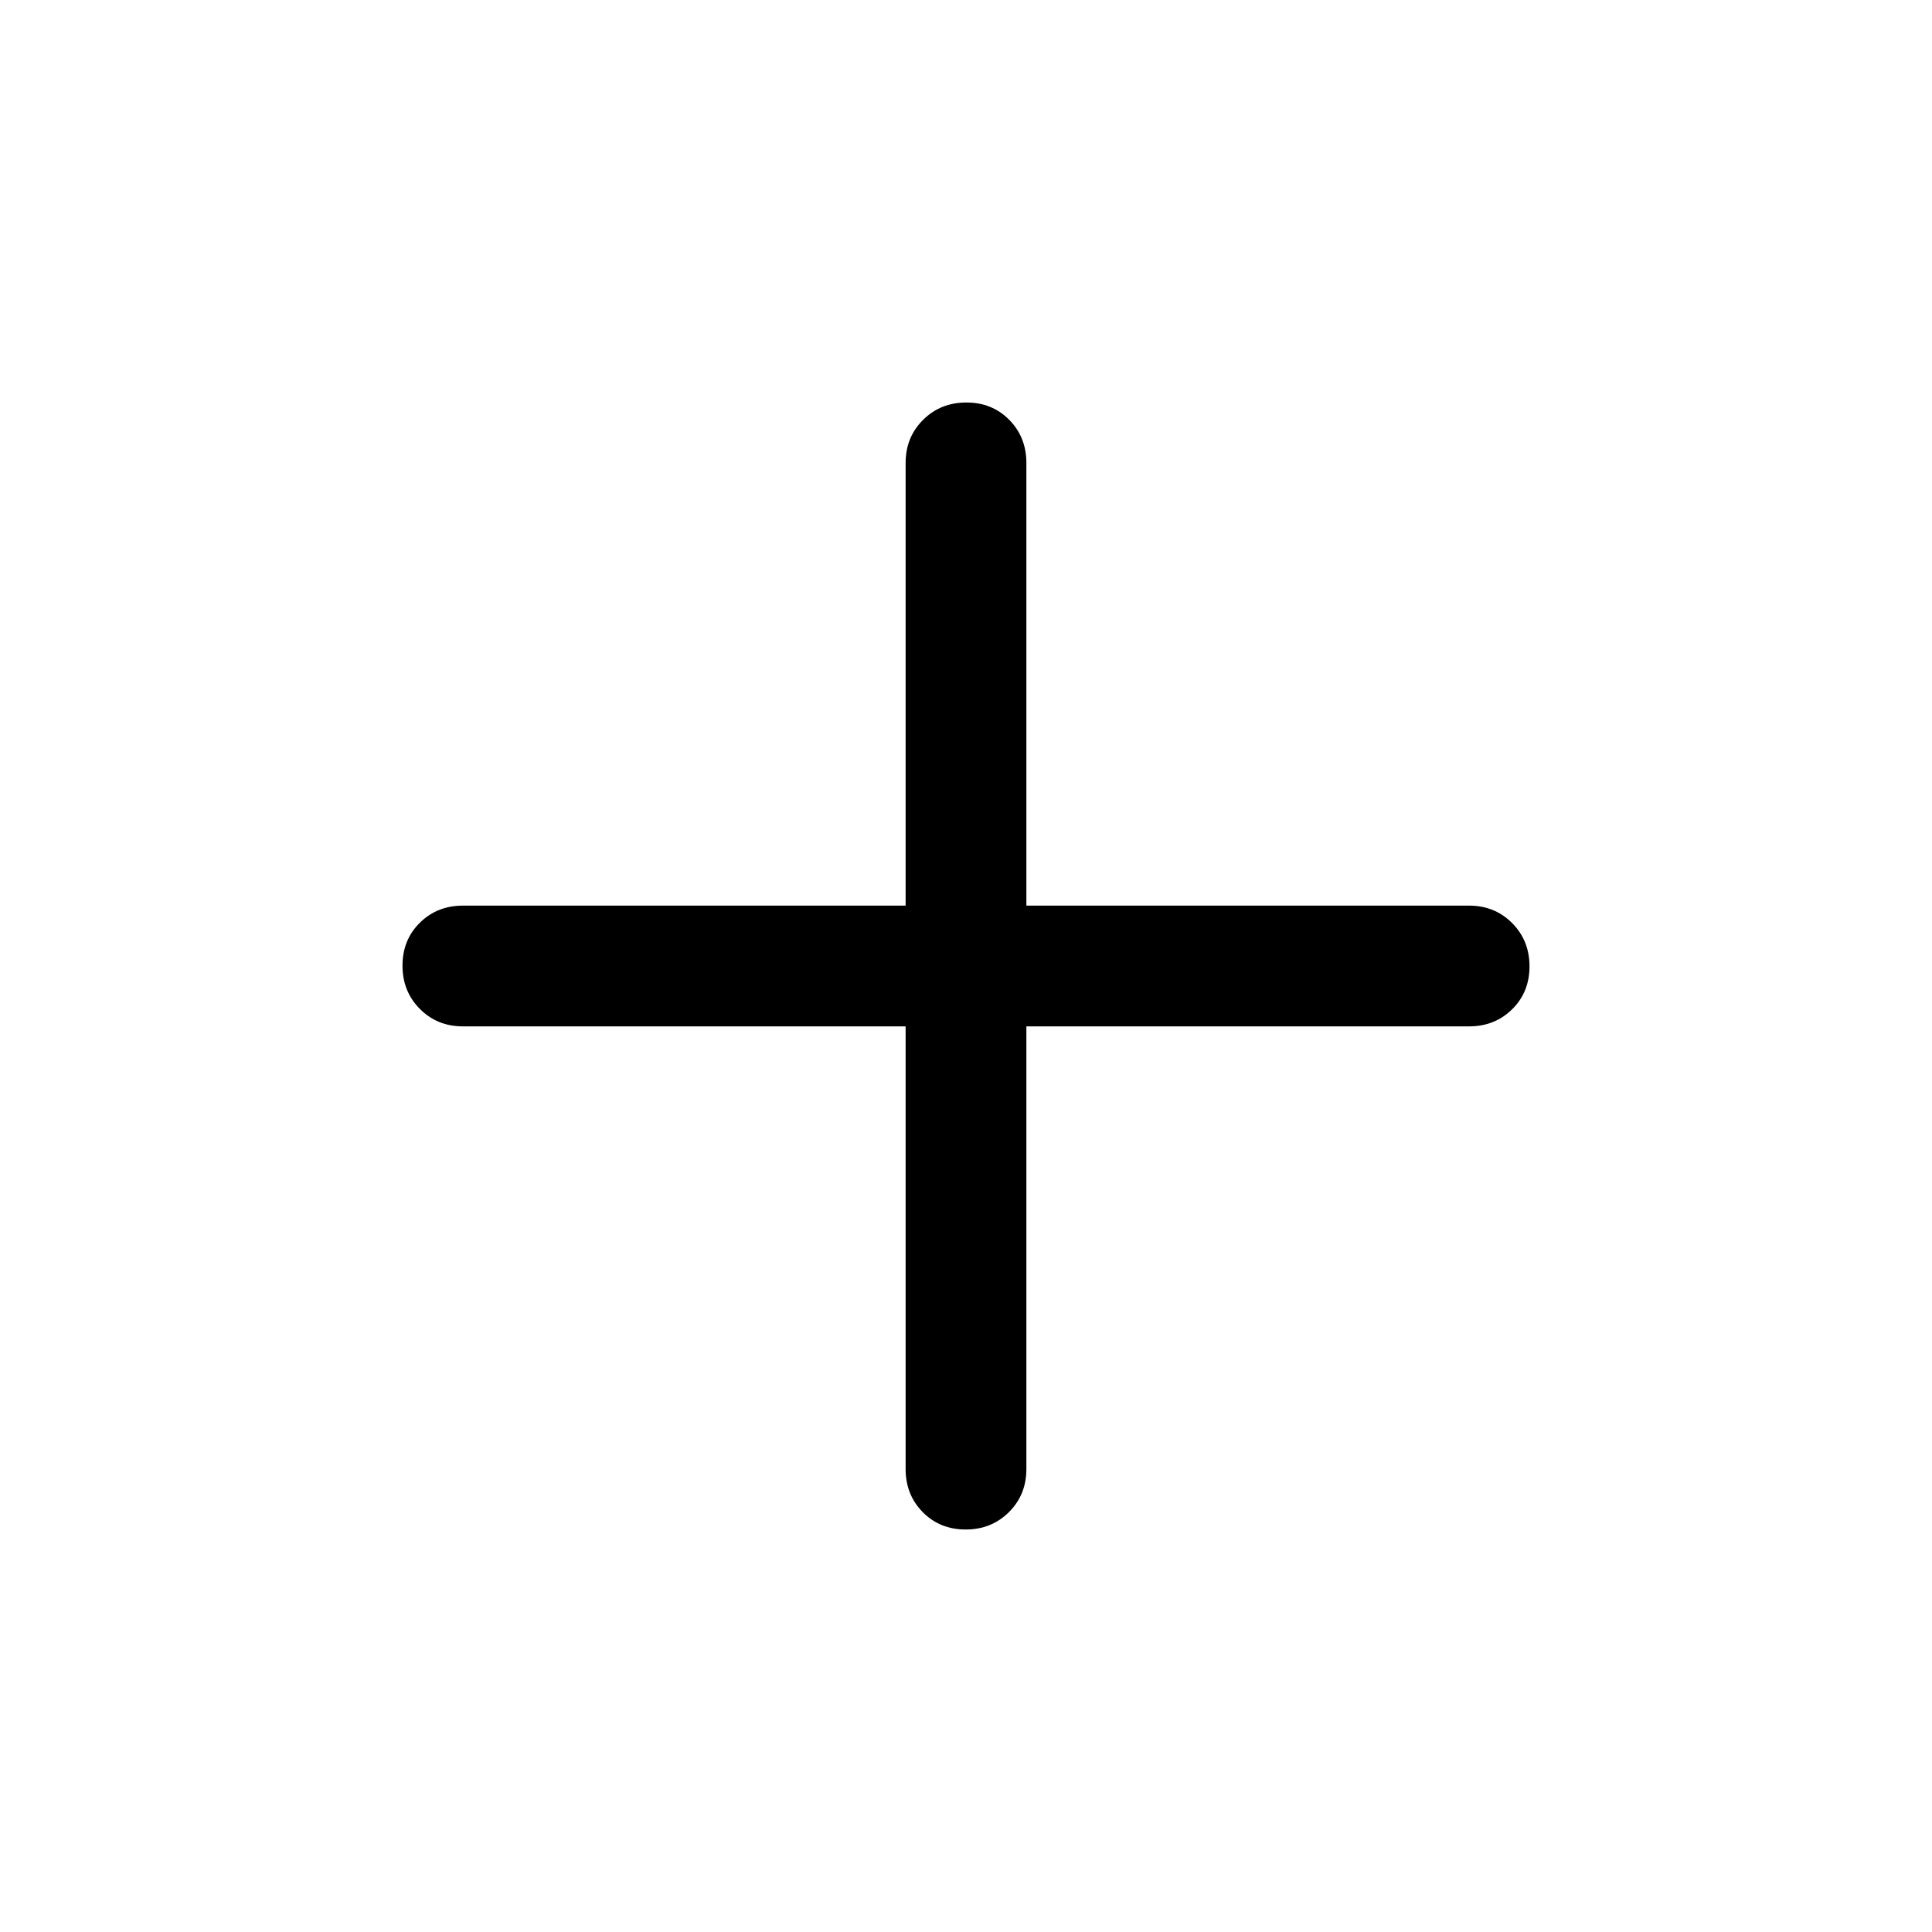
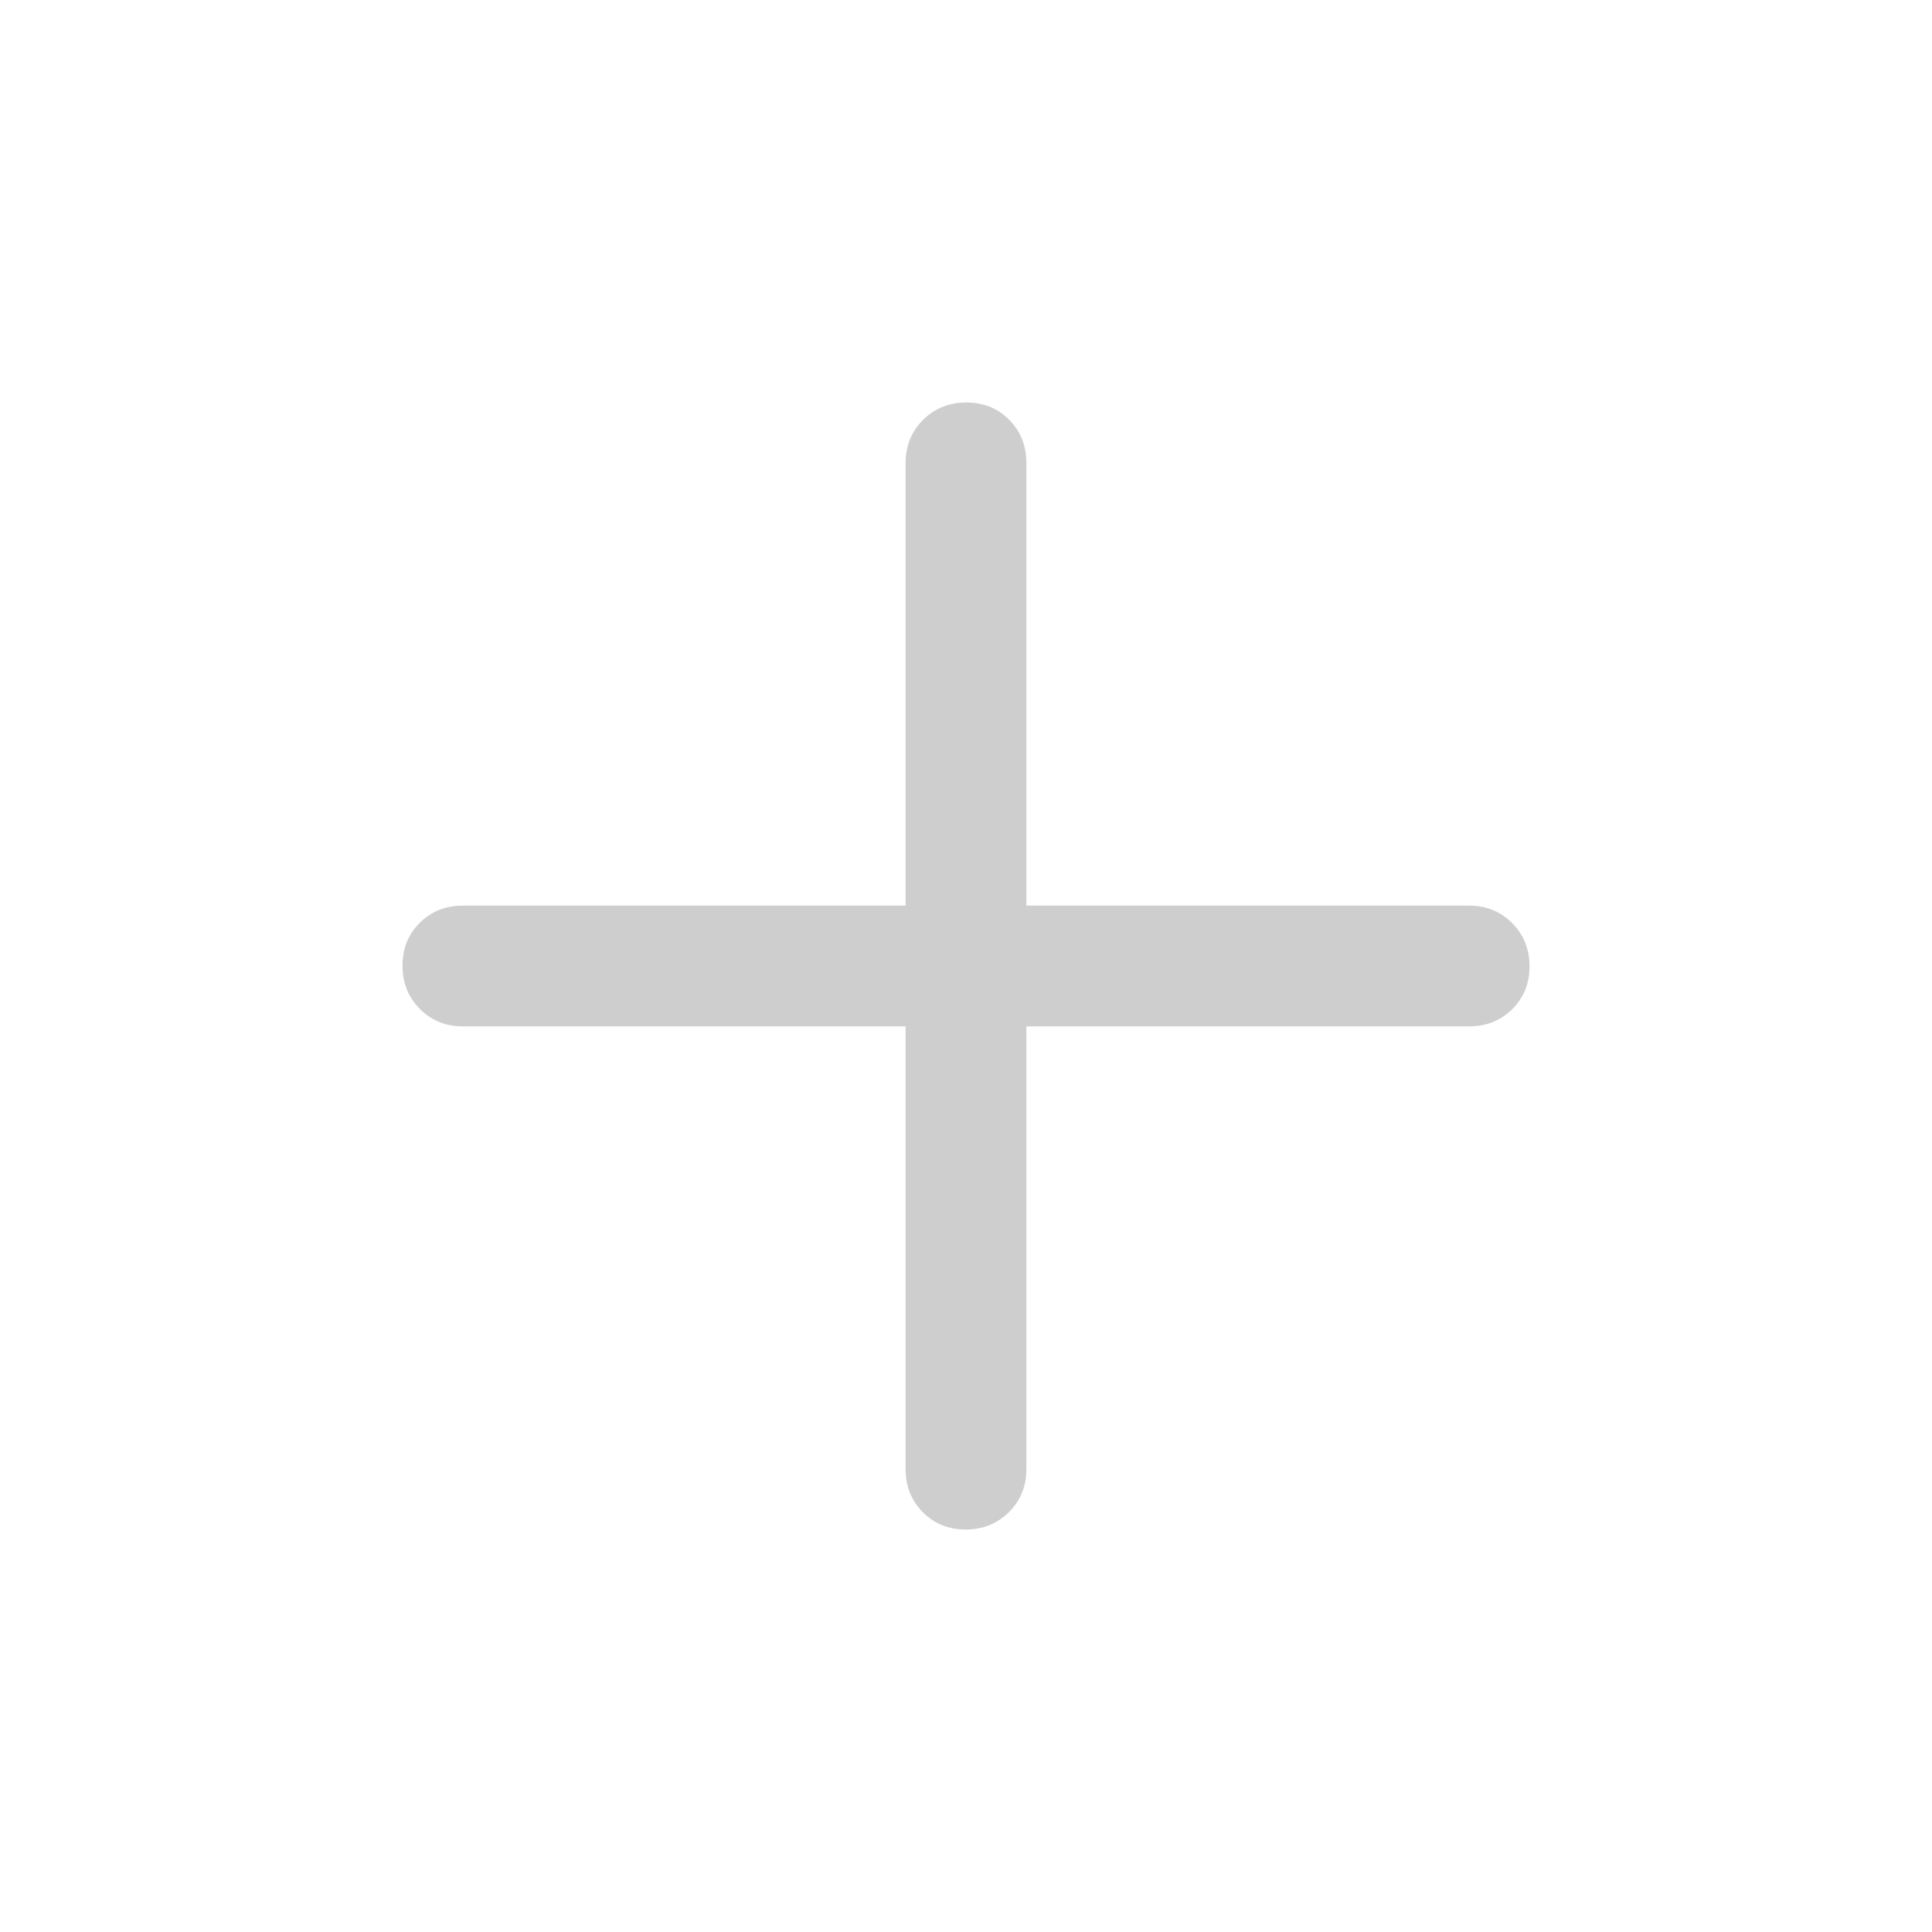
- <svg xmlns="http://www.w3.org/2000/svg" height="32" viewBox="0 -960 960 960" width="32">
+ <svg xmlns="http://www.w3.org/2000/svg" height="32" viewBox="0 -960 960 960" width="32" fill="#CECECE">
  <path d="M479.825-200Q467-200 458.5-208.625T450-230v-220H230q-12.75 0-21.375-8.675-8.625-8.676-8.625-21.5 0-12.825 8.625-21.325T230-510h220v-220q0-12.75 8.675-21.375 8.676-8.625 21.5-8.625 12.825 0 21.325 8.625T510-730v220h220q12.75 0 21.375 8.675 8.625 8.676 8.625 21.5 0 12.825-8.625 21.325T730-450H510v220q0 12.75-8.675 21.375-8.676 8.625-21.5 8.625Z" />
</svg>
